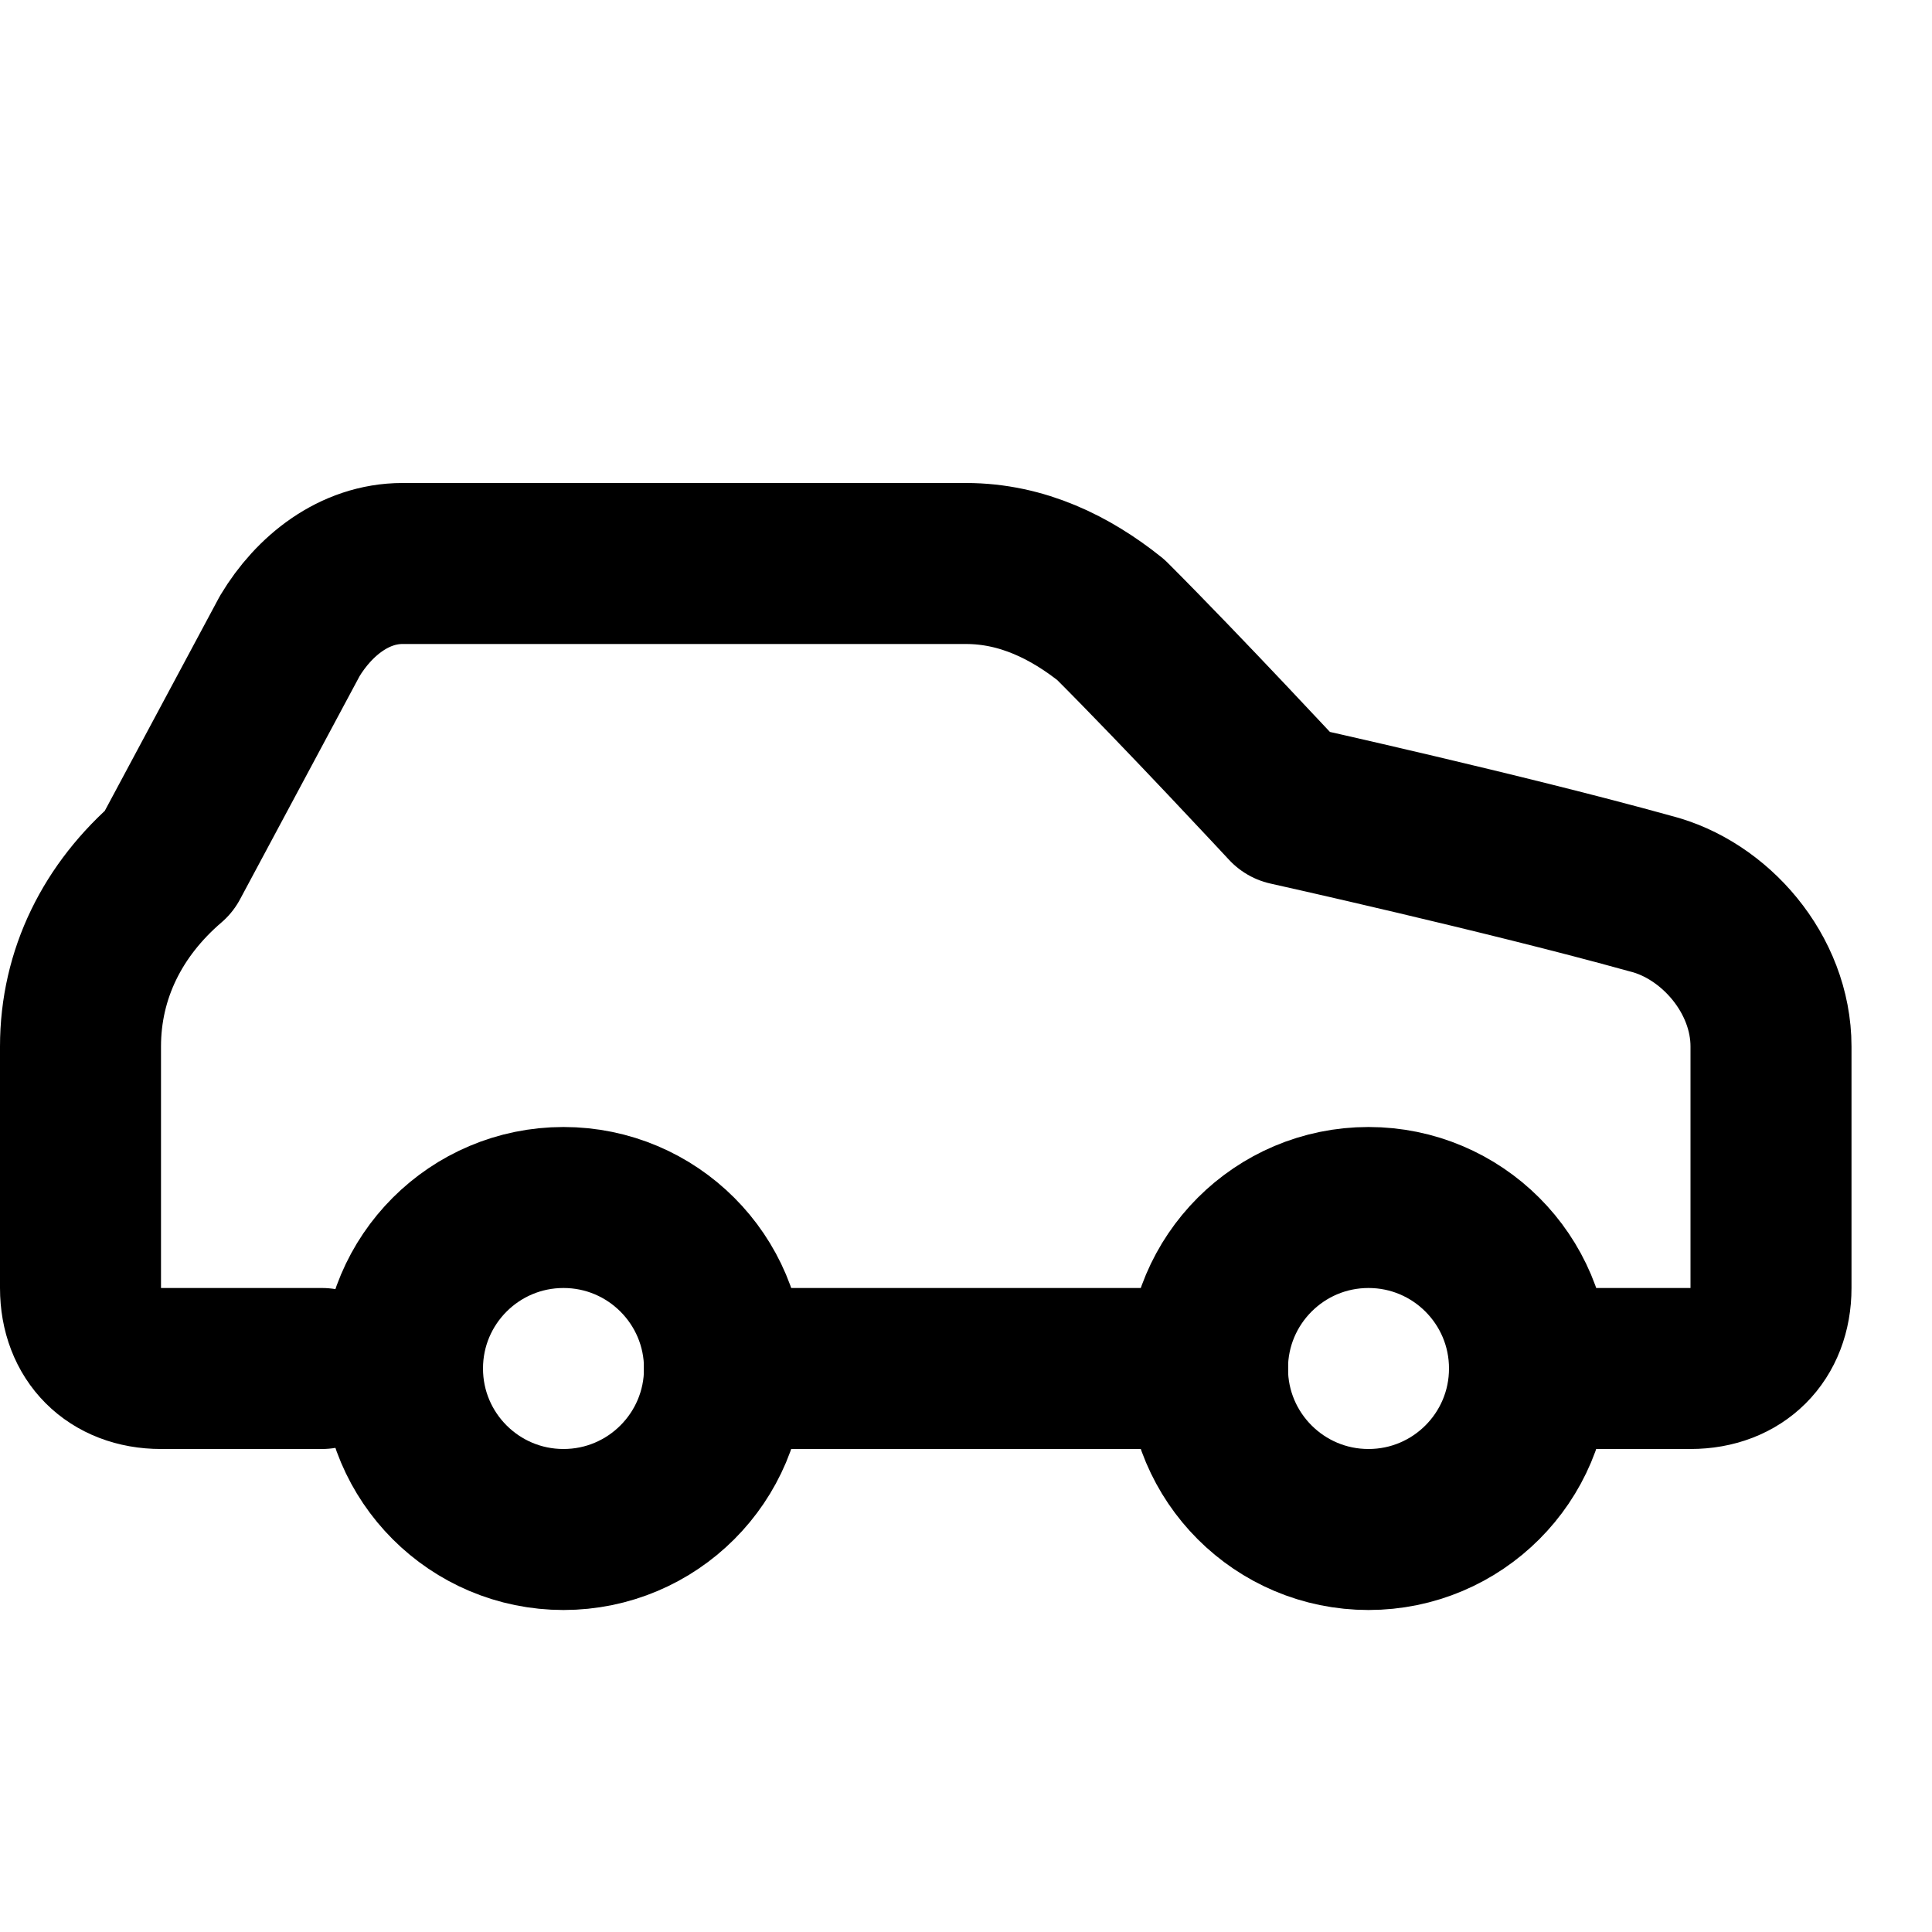
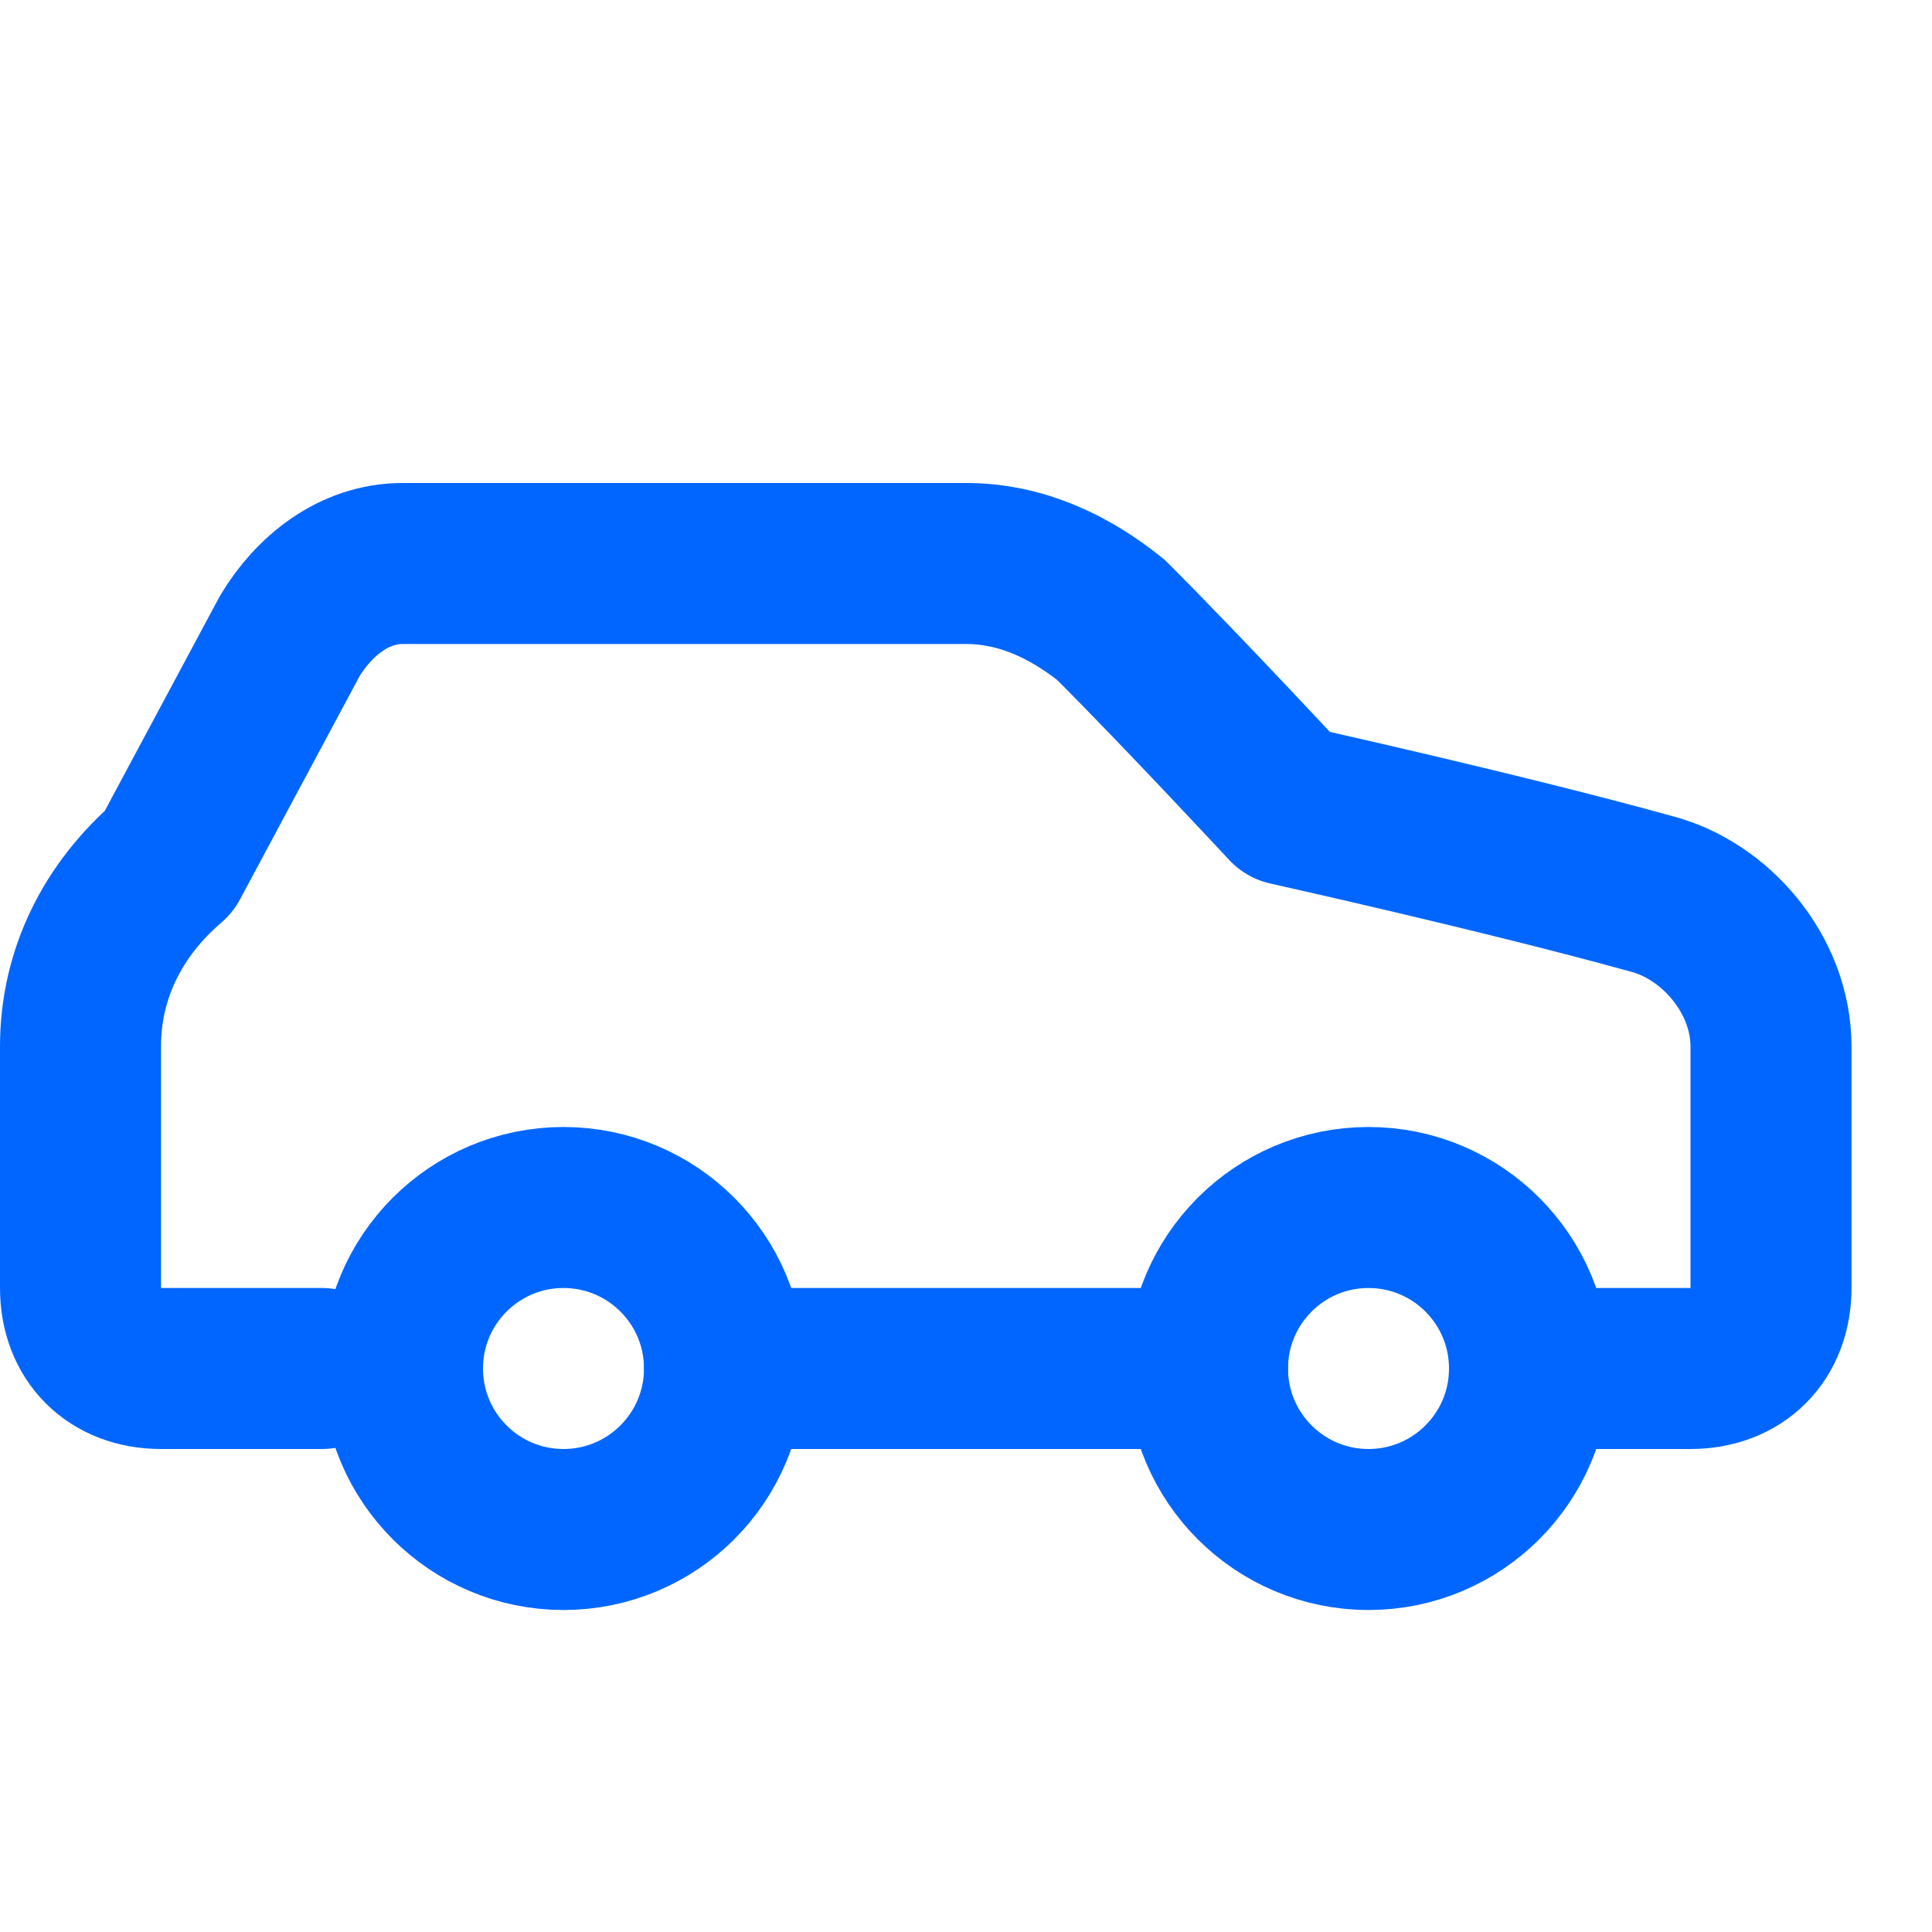
- <svg xmlns="http://www.w3.org/2000/svg" viewBox="0 0 24 24" fill="none" stroke="currentColor" stroke-width="2" stroke-linecap="round" stroke-linejoin="round">
+ <svg xmlns="http://www.w3.org/2000/svg" viewBox="0 0 24 24" fill="none" stroke="#0066ff" stroke-width="2" stroke-linecap="round" stroke-linejoin="round">
  <path d="M19 17h2c.6 0 1-.4 1-1v-3c0-.9-.7-1.7-1.5-1.9C18.7 10.6 16 10 16 10s-1.3-1.4-2.2-2.3c-.5-.4-1.1-.7-1.8-.7H5c-.6 0-1.1.4-1.4.9l-1.5 2.8C1.4 11.3 1 12.1 1 13v3c0 .6.4 1 1 1h2" />
  <circle cx="7" cy="17" r="2" />
  <path d="M9 17h6" />
  <circle cx="17" cy="17" r="2" />
</svg>
